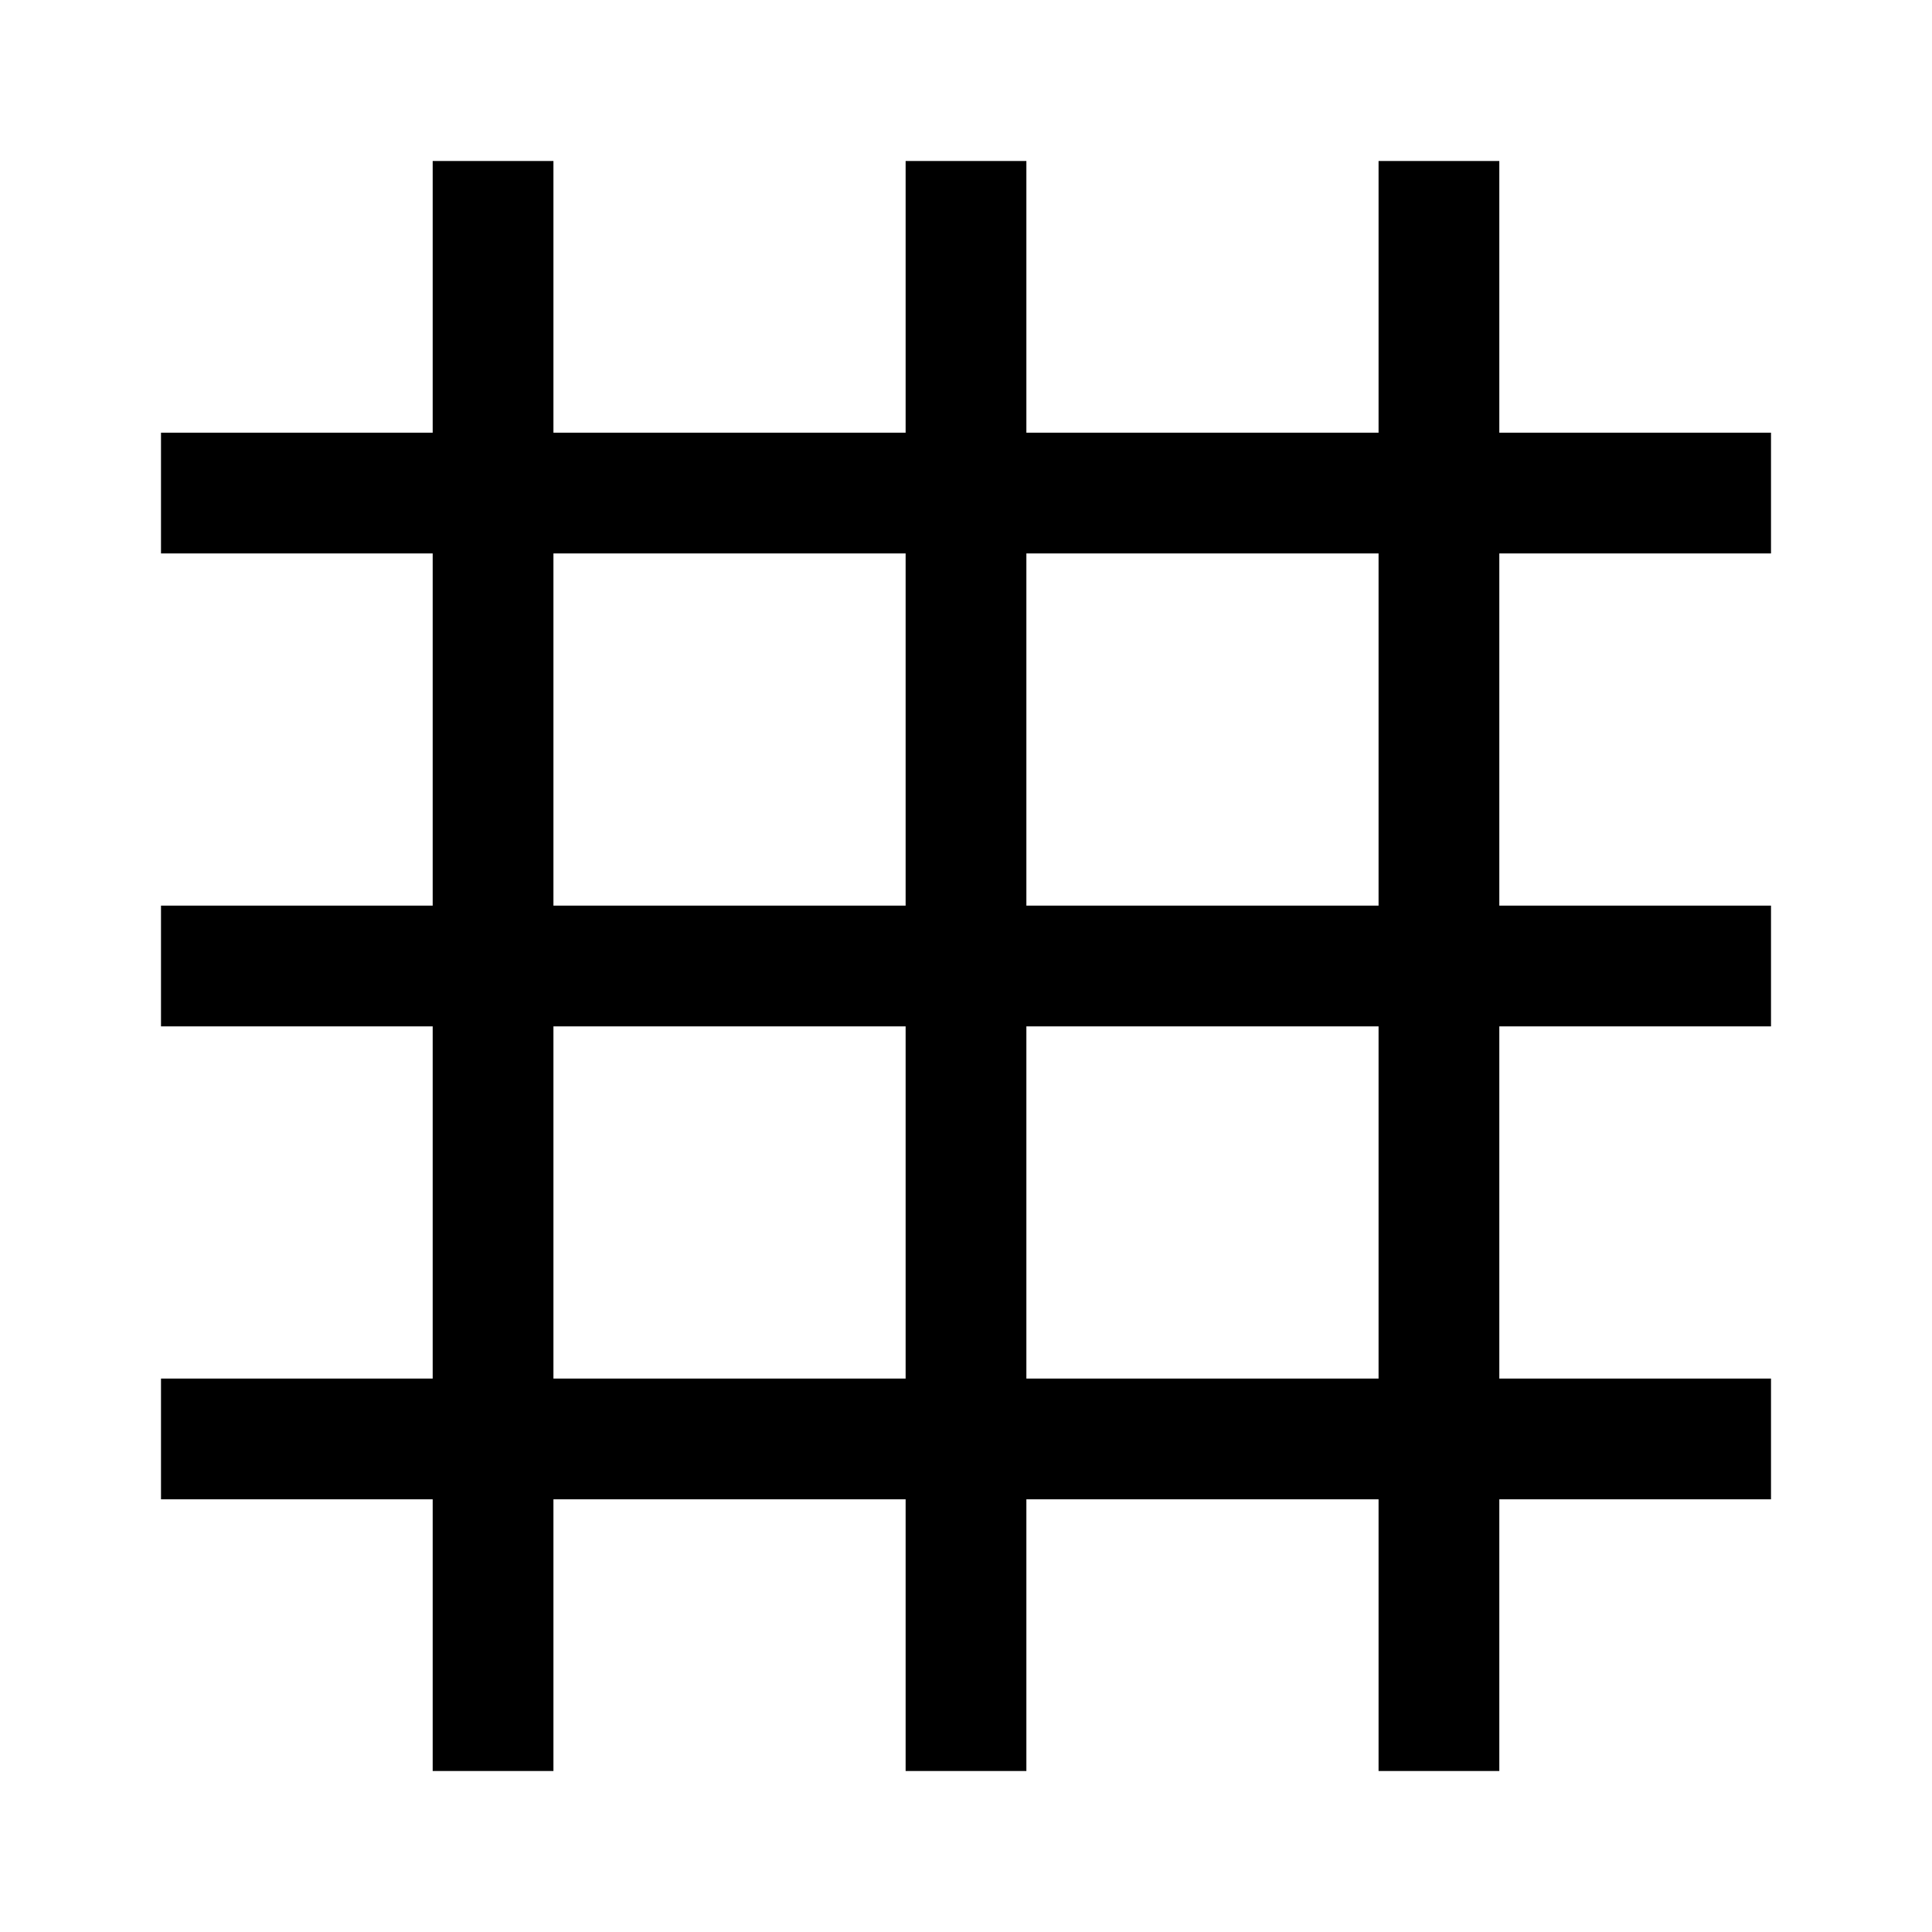
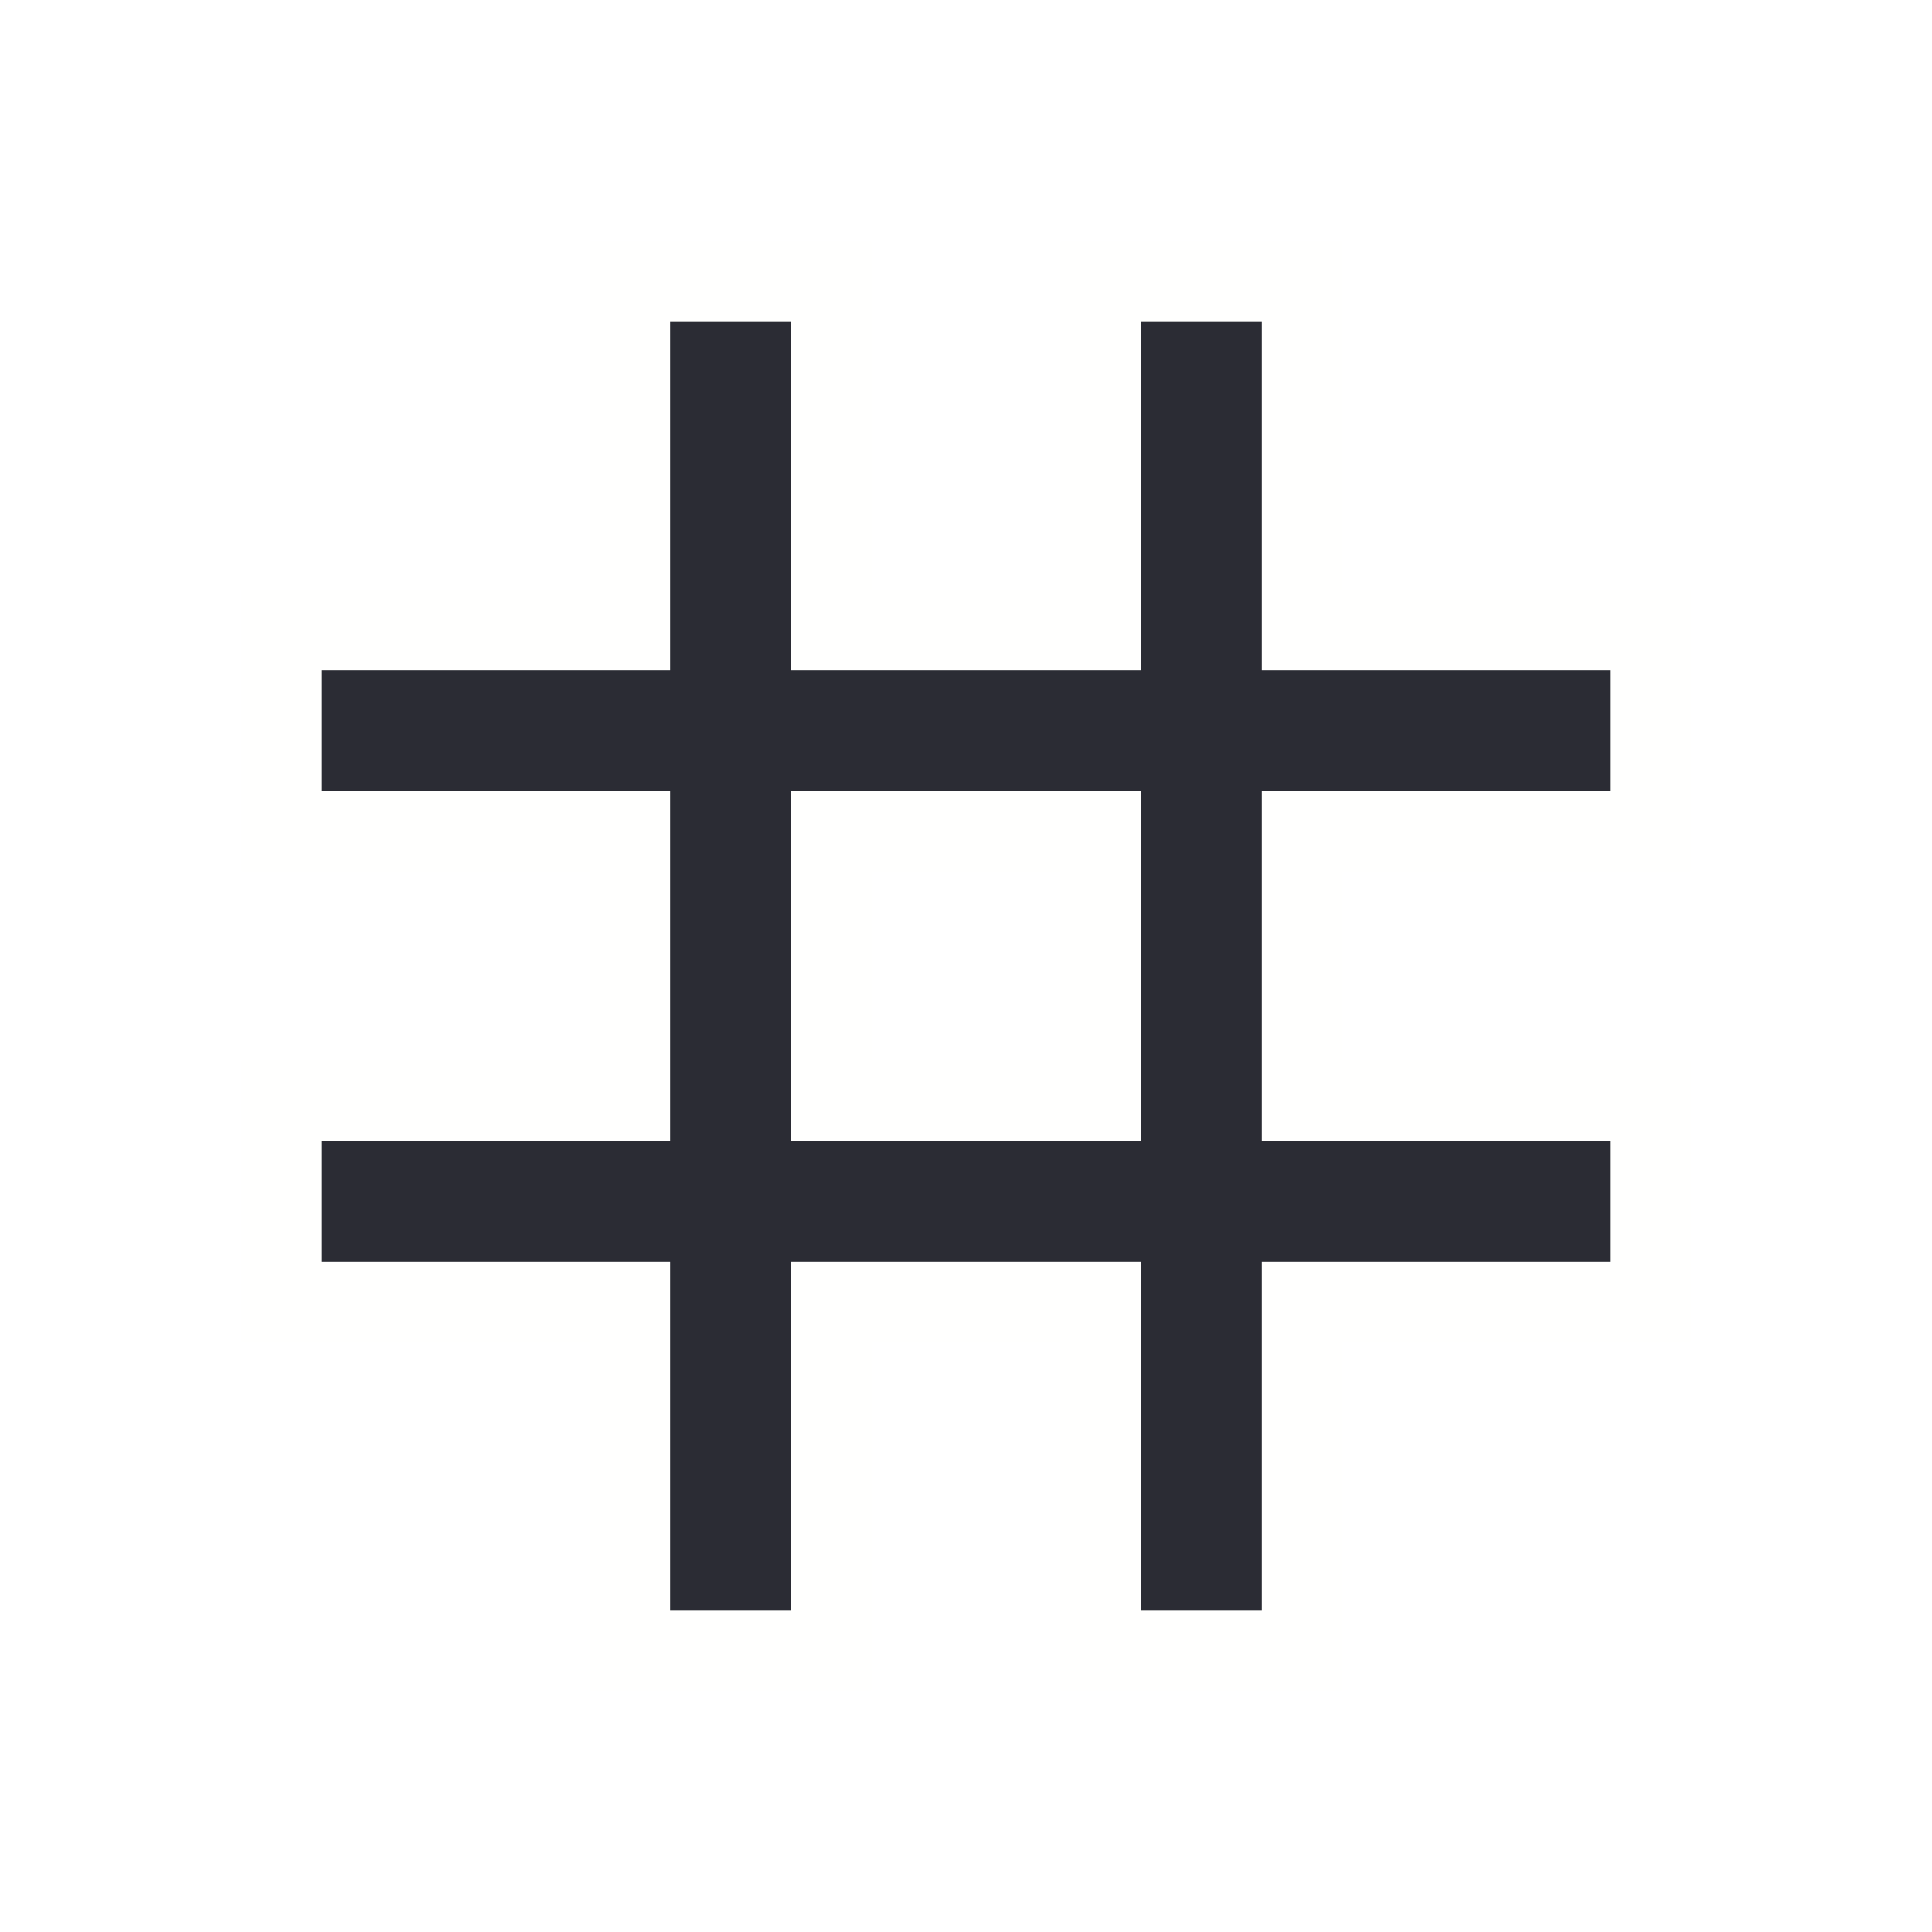
- <svg xmlns="http://www.w3.org/2000/svg" width="24" height="24" viewBox="0 0 24 24" fill="none">
-   <path d="M5.375 22V18.625H2V17.125H5.375V12.75H2V11.25H5.375V6.875H2V5.375H5.375V2H6.875V5.375H11.25V2H12.75V5.375H17.125V2H18.625V5.375H22V6.875H18.625V11.25H22V12.75H18.625V17.125H22V18.625H18.625V22H17.125V18.625H12.75V22H11.25V18.625H6.875V22H5.375ZM6.875 17.125H11.25V12.75H6.875V17.125ZM12.75 17.125H17.125V12.75H12.75V17.125ZM6.875 11.25H11.25V6.875H6.875V11.25ZM12.75 11.25H17.125V6.875H12.75V11.25Z" fill="black" />
+ <svg xmlns="http://www.w3.org/2000/svg" width="48" height="48" viewBox="0 0 48 48" fill="none">
+   <path d="M15.65 40V41H16.65H19.65H20.65V40V32.35H27.35V40V41H28.35H31.35H32.35V40V32.35H40H41V31.35V28.35V27.35H40H32.35V20.65H40H41V19.65V16.65V15.65H40H32.35V8V7H31.35H28.35H27.35V8V15.65H20.65V8V7H19.65H16.65H15.65V8V15.65H8H7V16.65V19.65V20.65H8H15.65V27.35H8H7V28.35V31.35V32.35H8H15.65V40ZM27.35 20.65V27.35H20.65V20.65H27.35Z" fill="#2B2C34" stroke="#FFFFFE" stroke-width="2" />
</svg>
